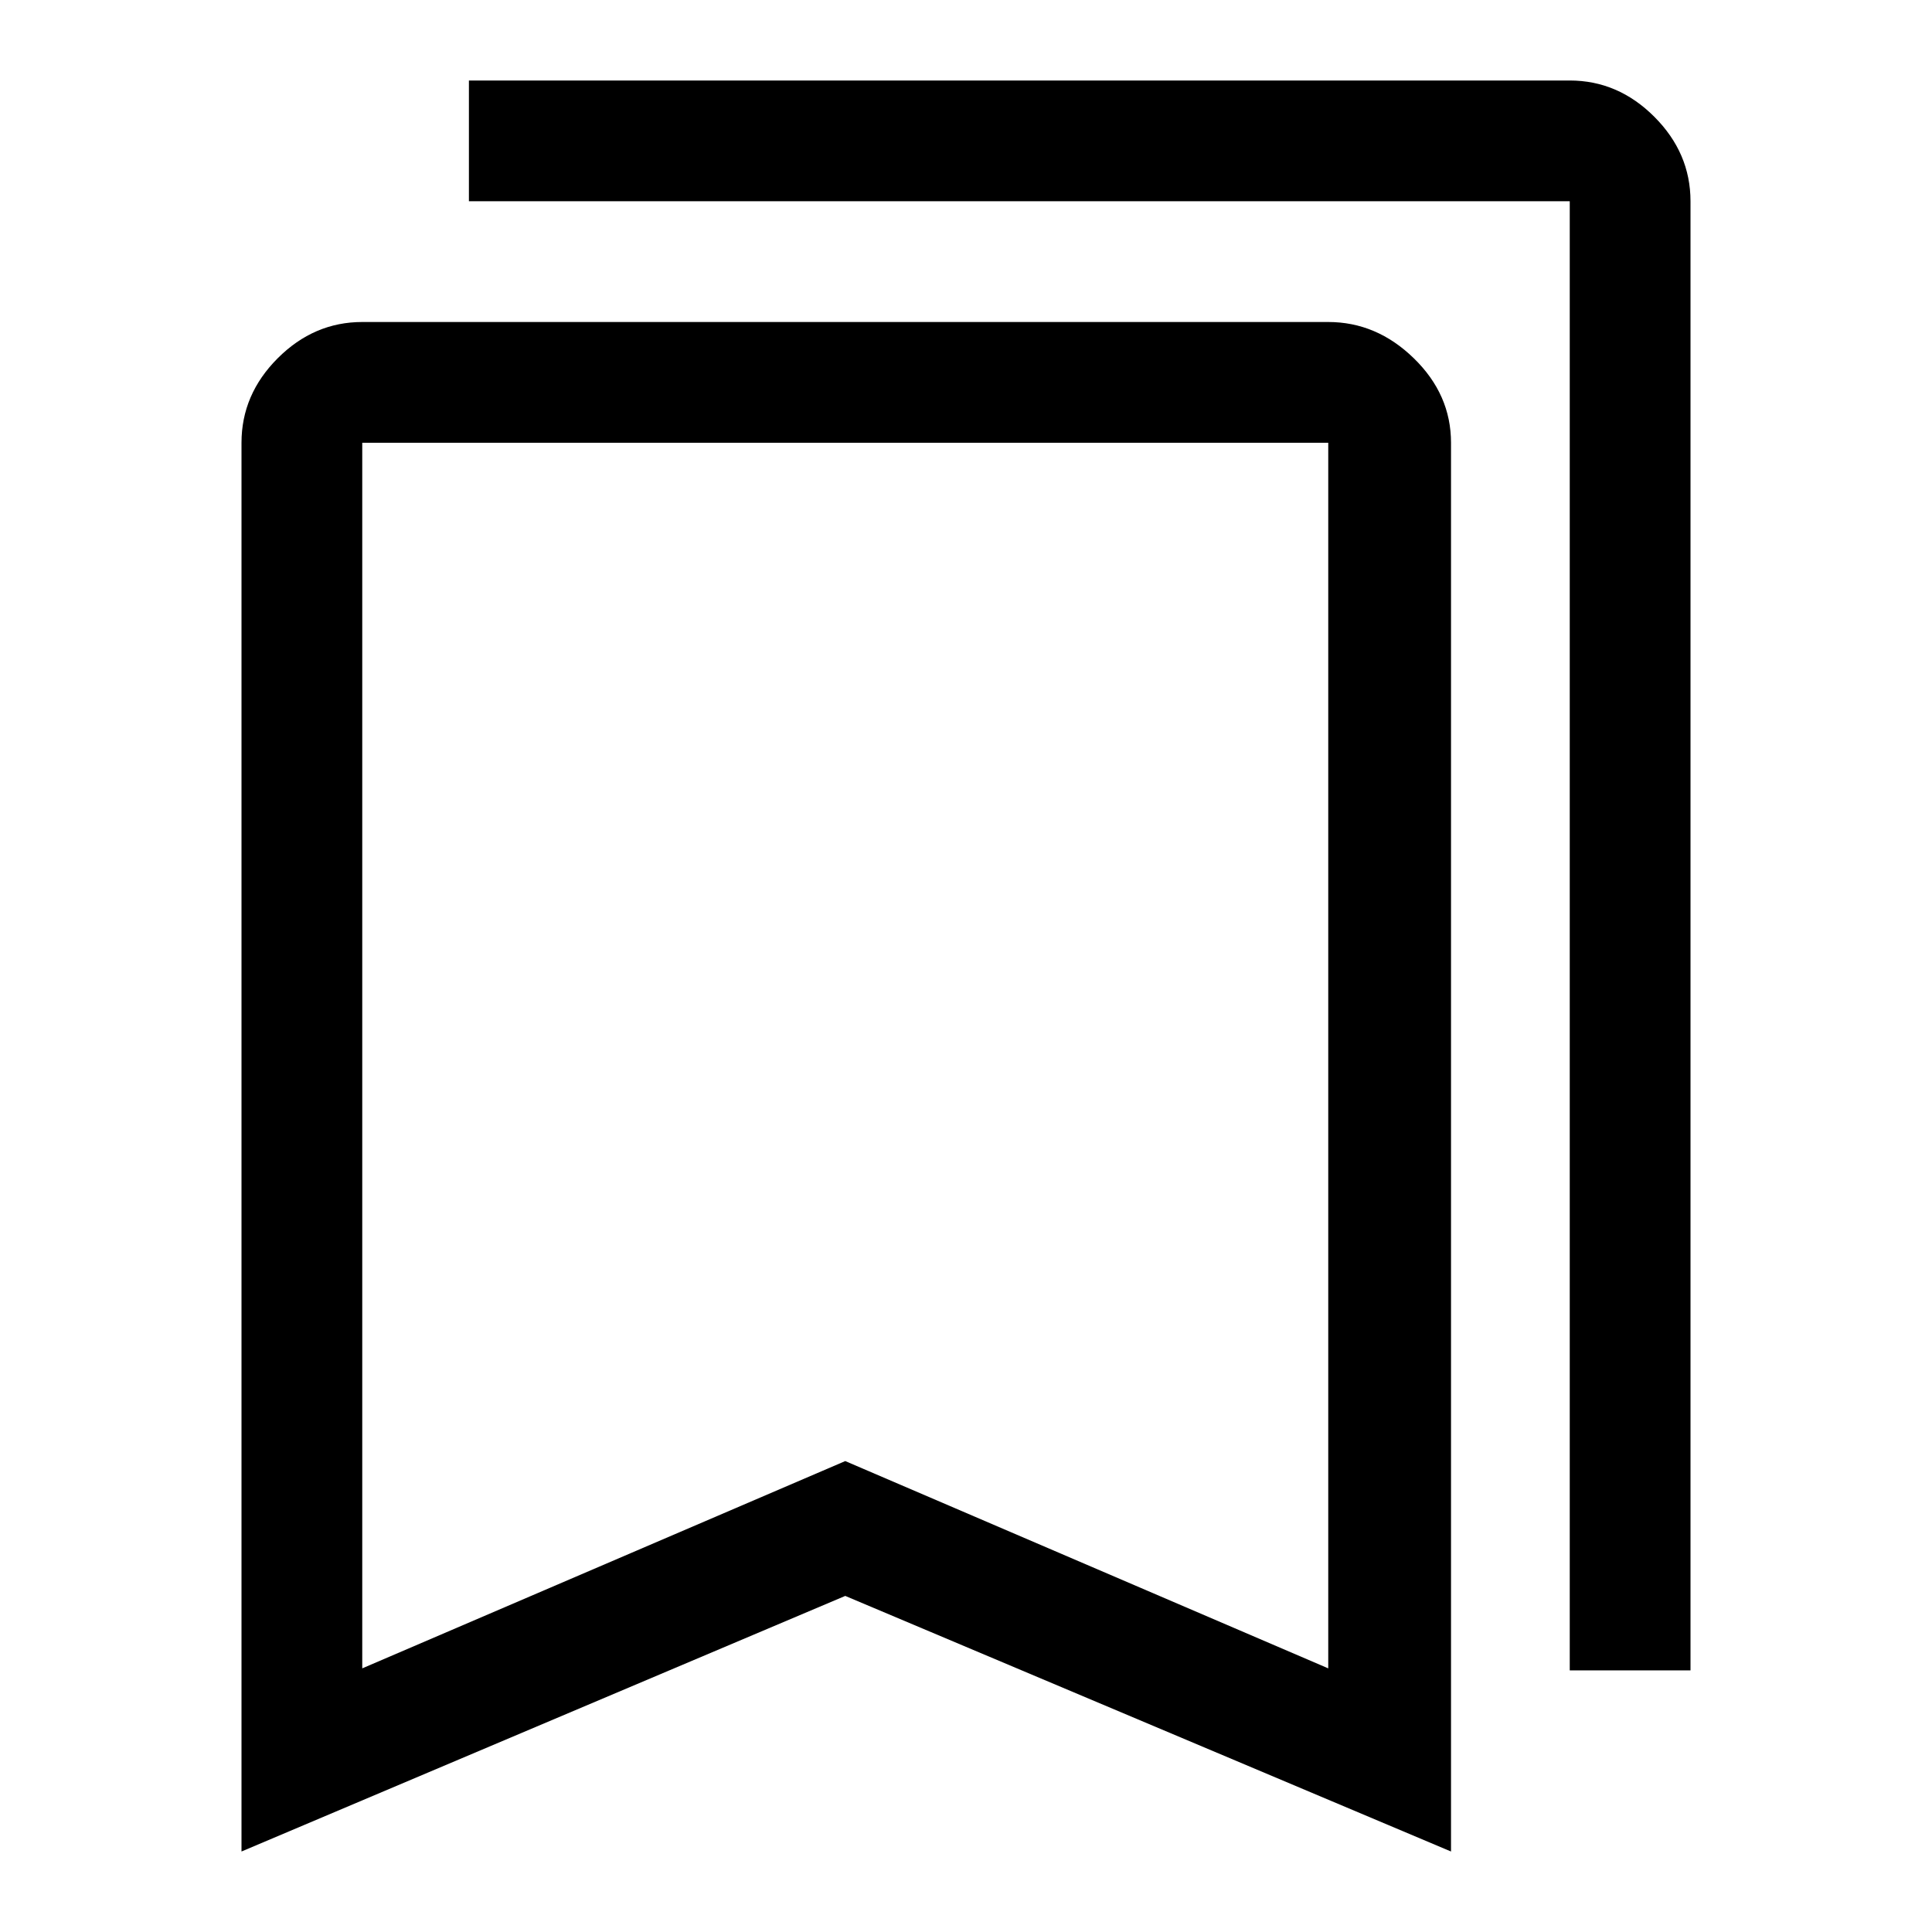
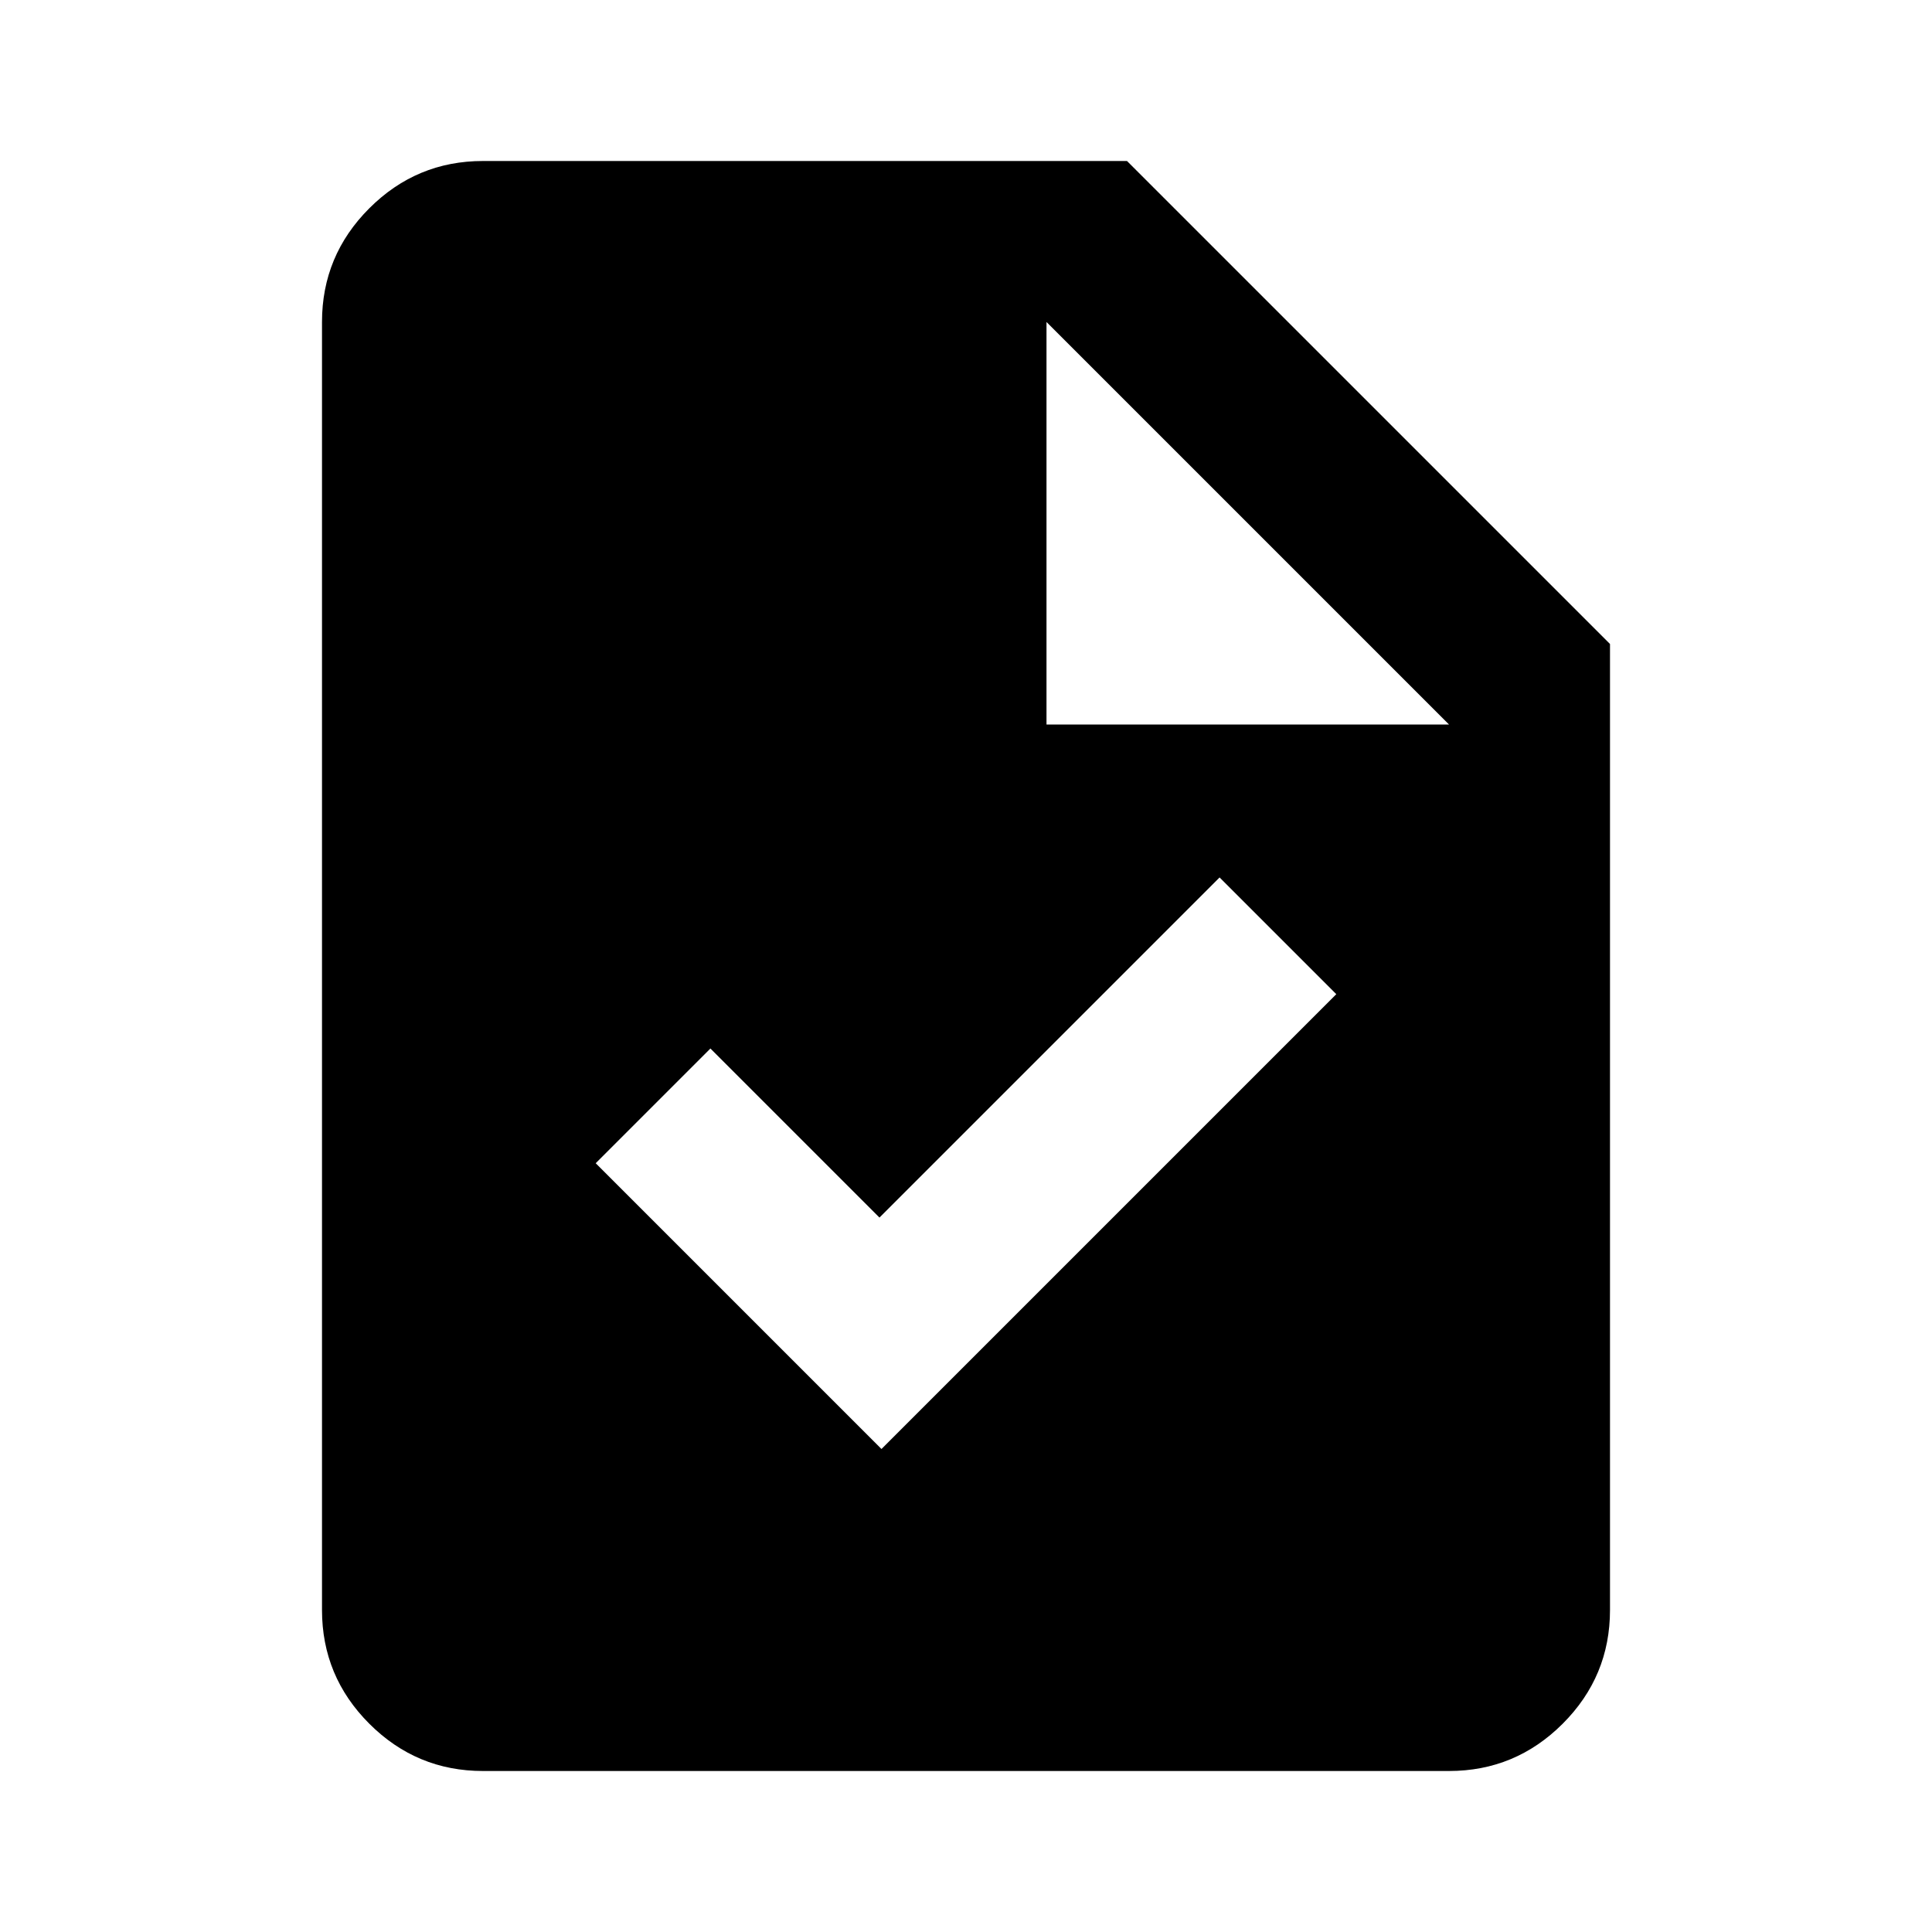
- <svg xmlns="http://www.w3.org/2000/svg" height="48" viewBox="0 96 960 960" width="48">
-   <path d="M120 1016V316q0-24 18-42t42-18h480q24 0 42.5 18t18.5 42v700L420 889l-300 127Zm60-91 240-103 240 103V316H180v609Zm600 1V196H233v-60h547q24 0 42 18t18 42v730h-60ZM180 316h480-480Z" />
+ <svg xmlns="http://www.w3.org/2000/svg" height="24" viewBox="0 -960 960 960" width="24">
+   <path d="m438-240 226-226-58-58-169 169-84-84-57 57 142 142ZM240-80q-33 0-56.5-23.5T160-160v-640q0-33 23.5-56.5T240-880h320l240 240v480q0 33-23.5 56.5T720-80H240Zm280-520h200L520-800v200Z" />
</svg>
